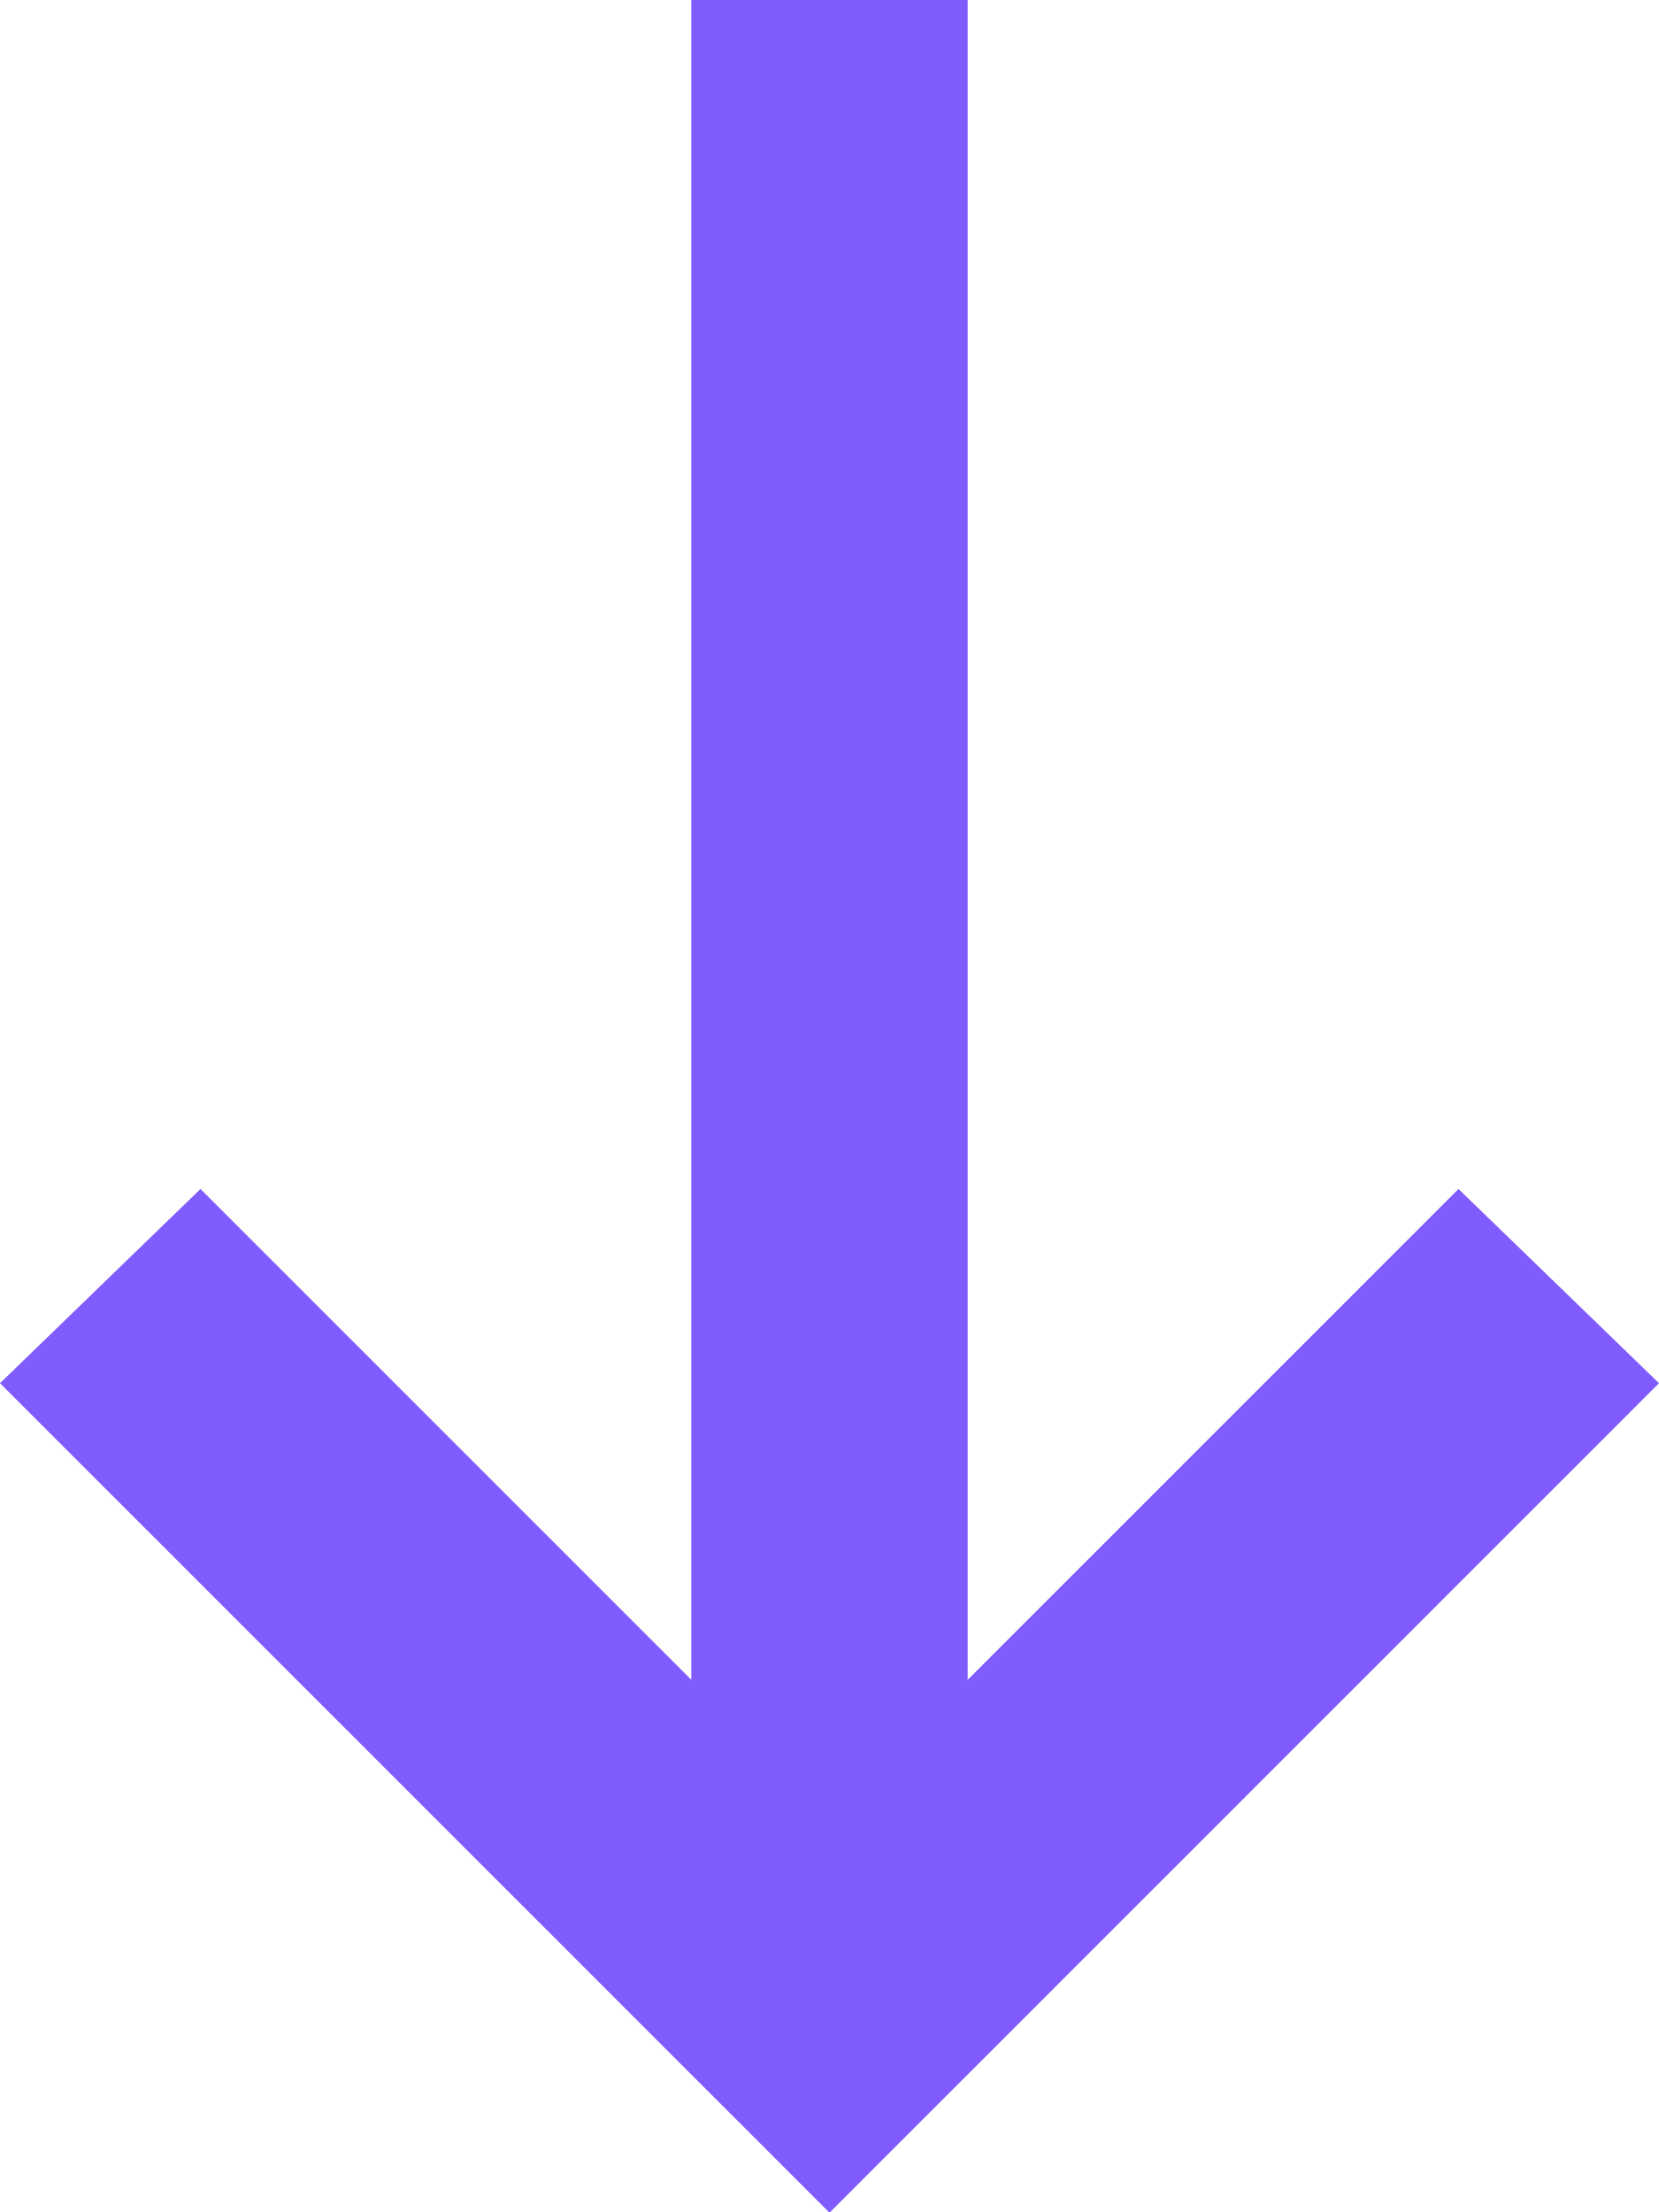
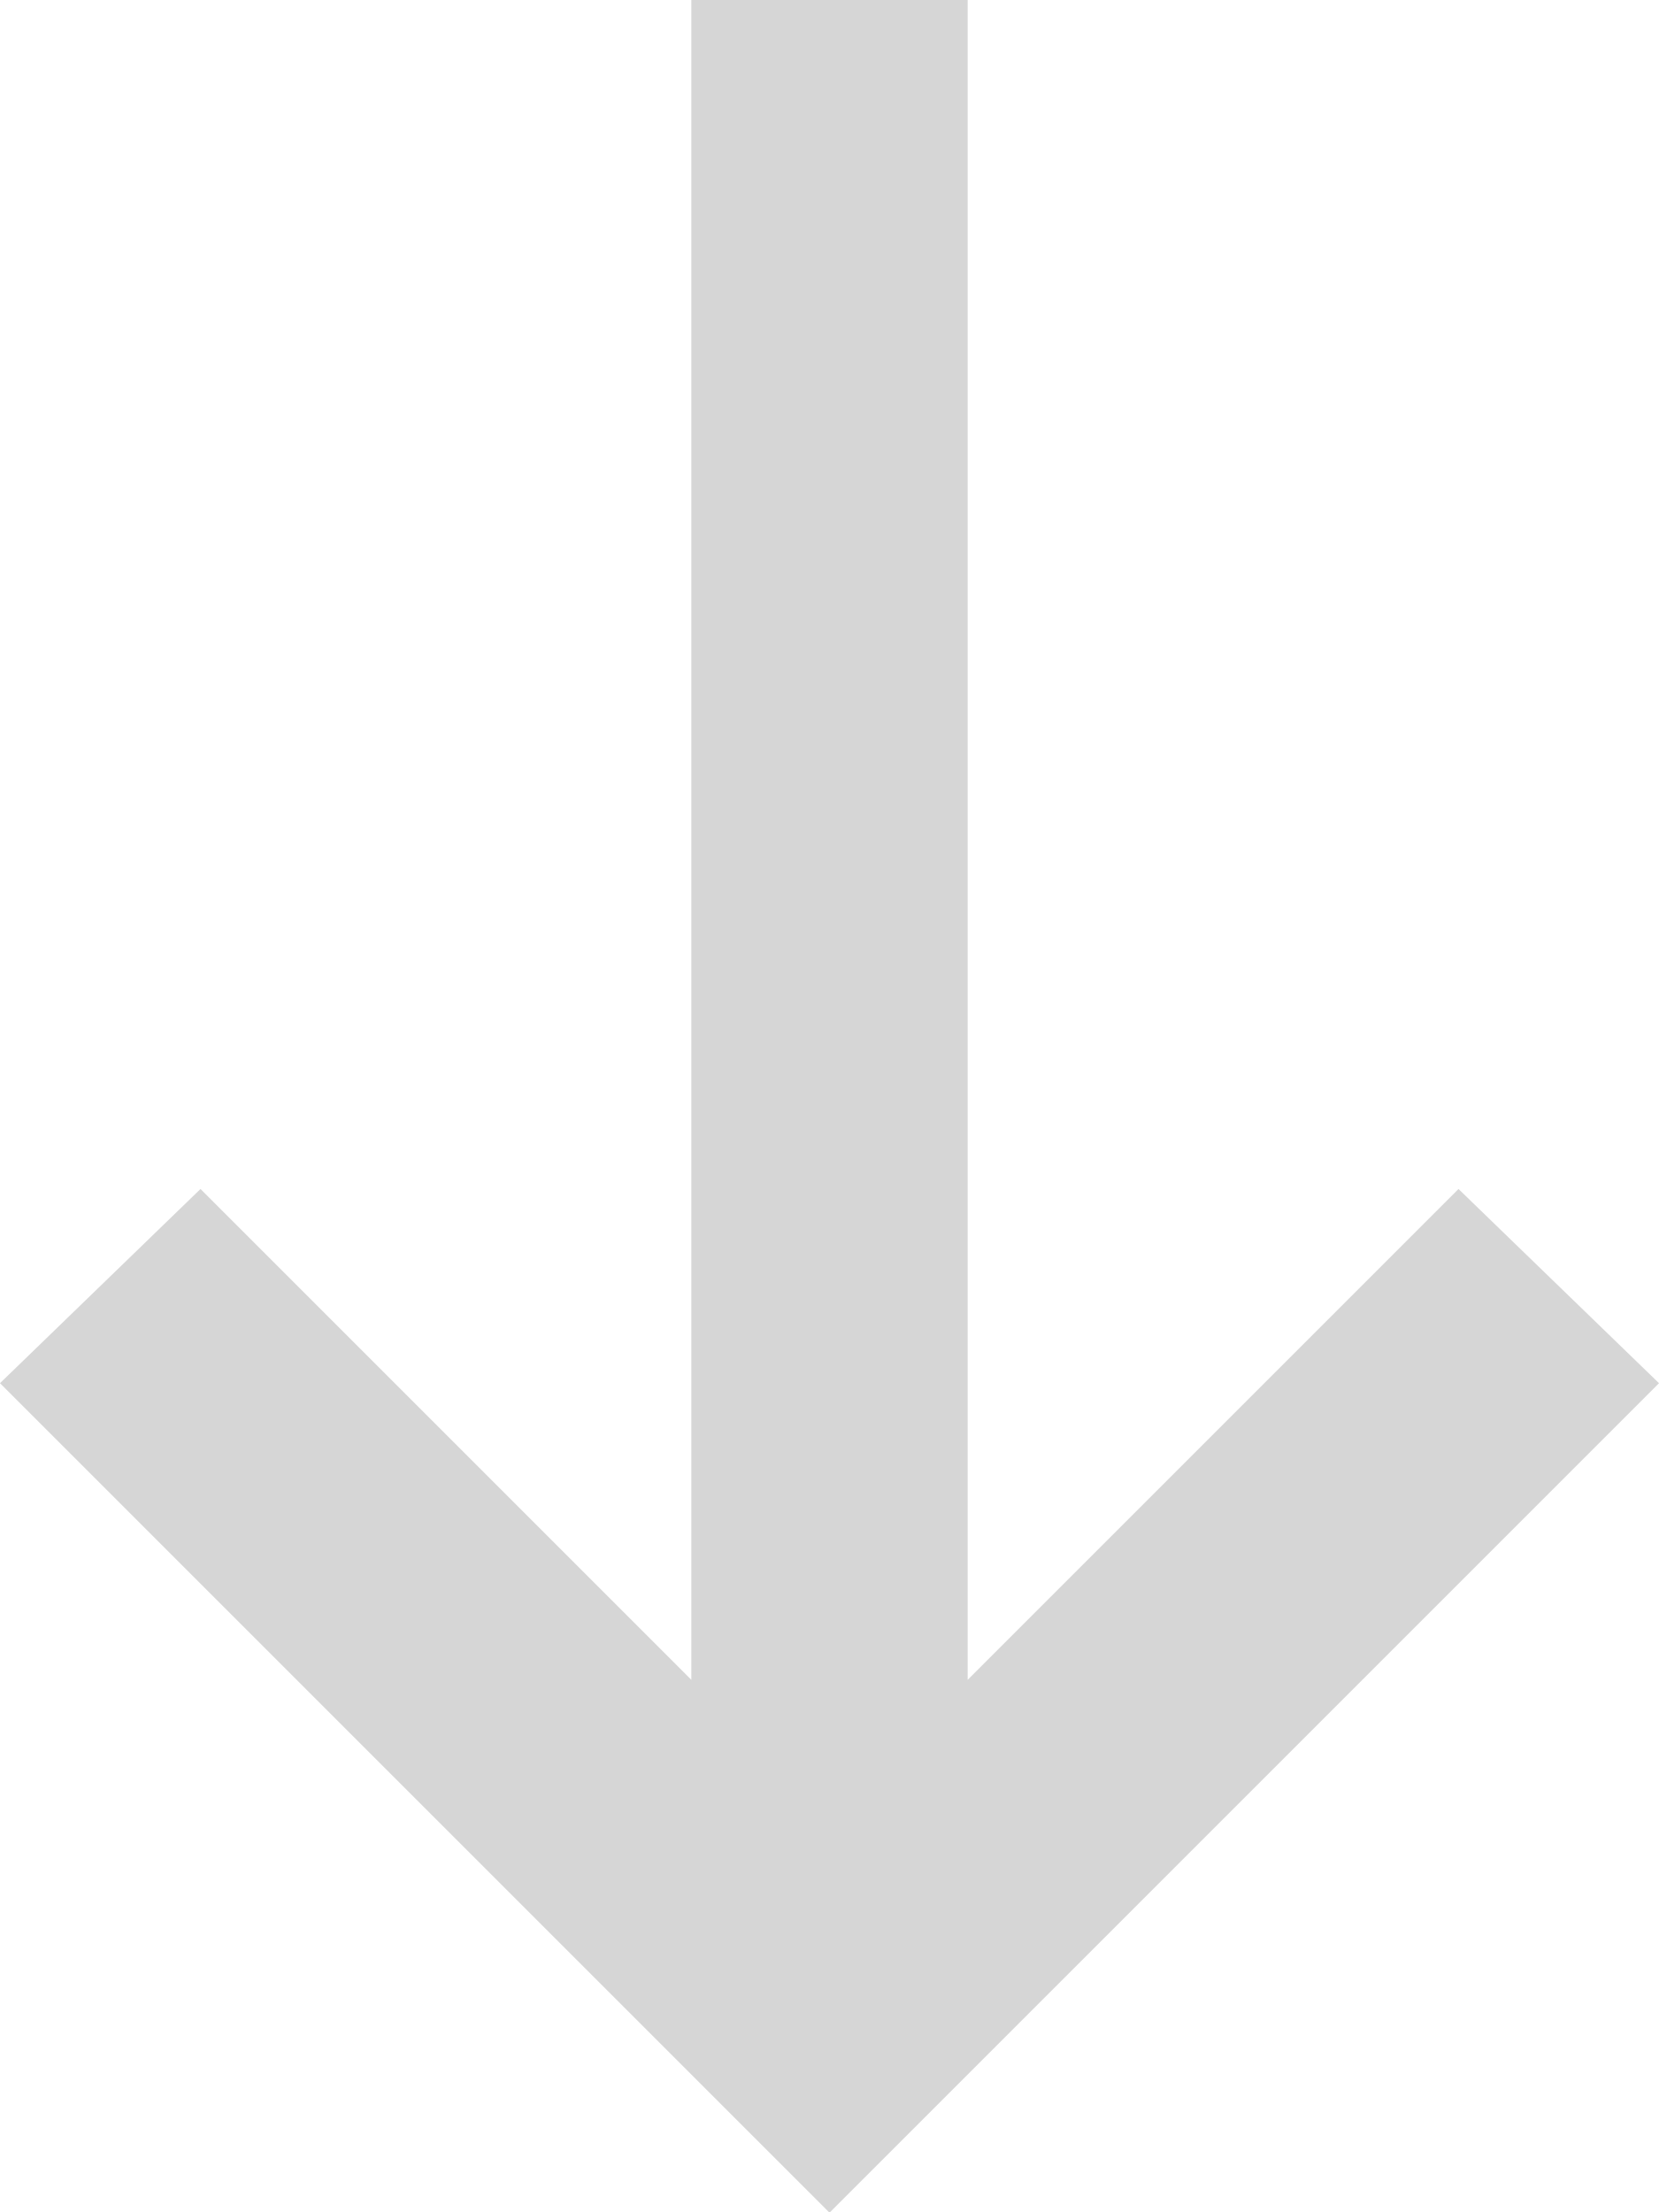
<svg xmlns="http://www.w3.org/2000/svg" width="12.114" height="16.152" viewBox="0 0 12.114 16.152">
-   <path id="arrow_right_alt_FILL0_wght400_GRAD0_opsz24" d="M10.1,12.114,8.682,10.65l3.584-3.584H0V5.048H12.266L8.682,1.464,10.1,0l6.057,6.057Z" transform="translate(12.114) rotate(90)" fill="#805cfe" />
+   <path id="arrow_right_alt_FILL0_wght400_GRAD0_opsz24" d="M10.1,12.114,8.682,10.65l3.584-3.584H0V5.048H12.266L8.682,1.464,10.1,0l6.057,6.057Z" transform="translate(12.114) rotate(90)" fill="#d6d6d6" />
</svg>
